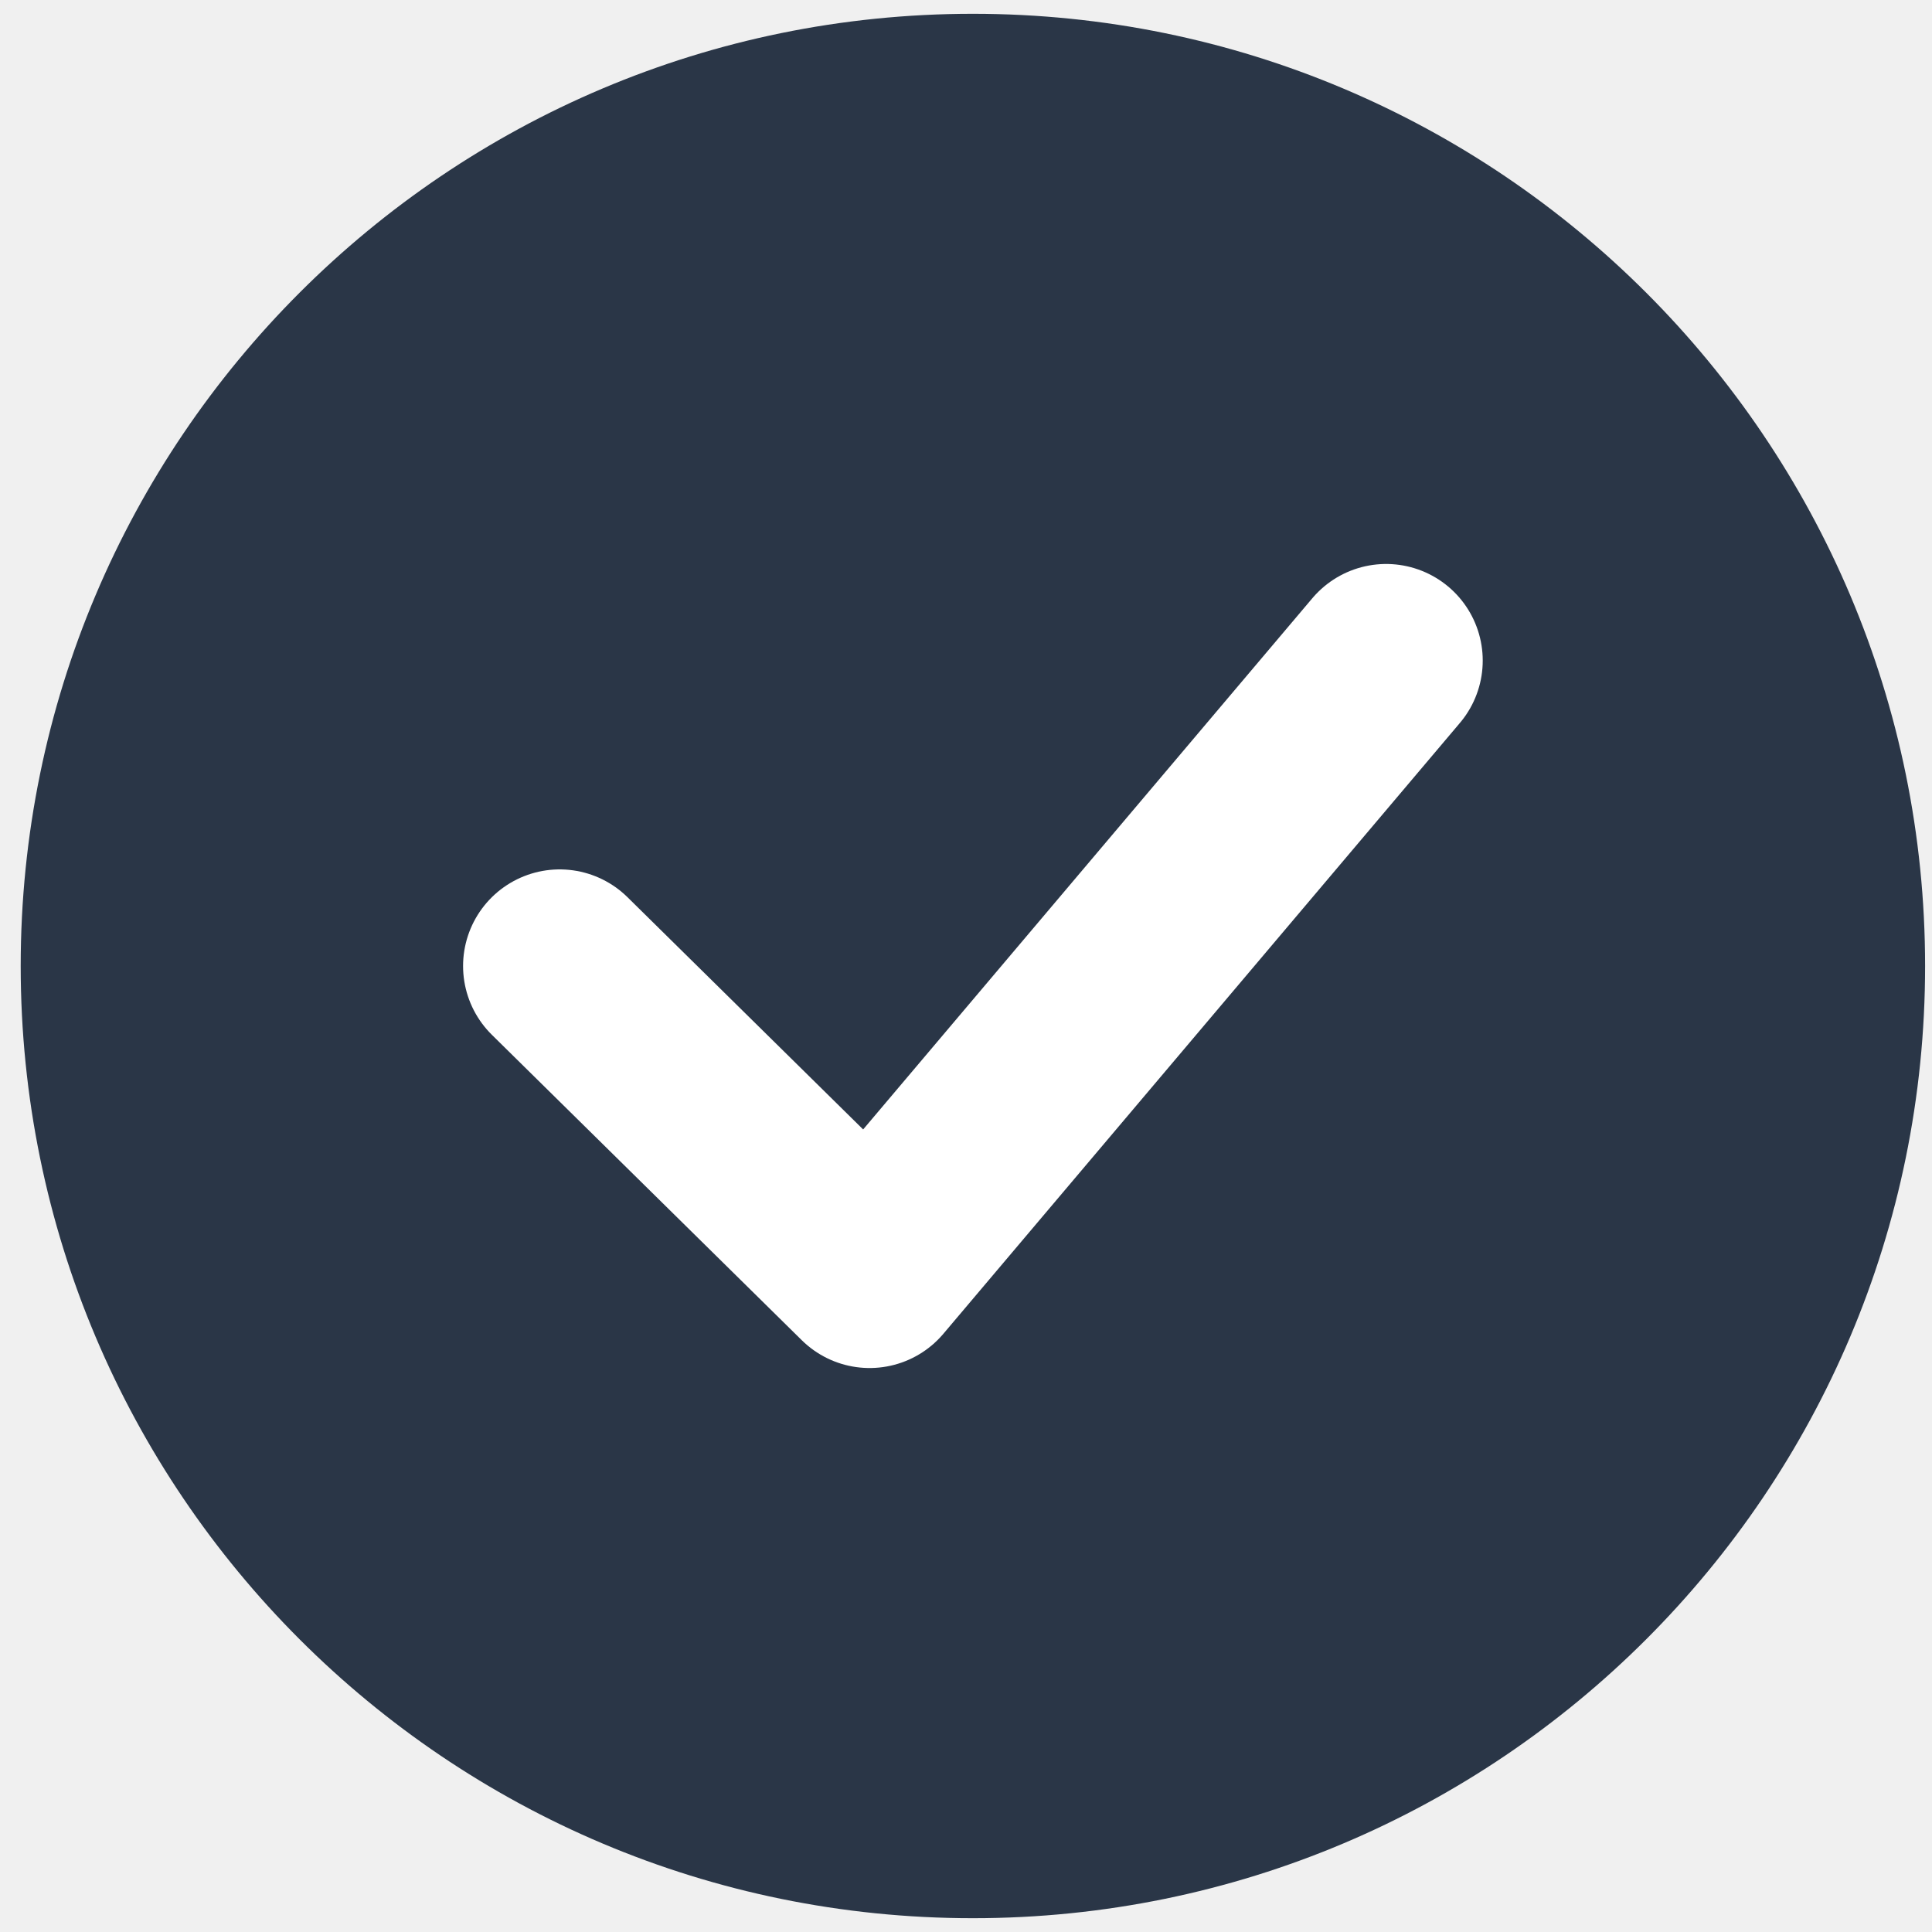
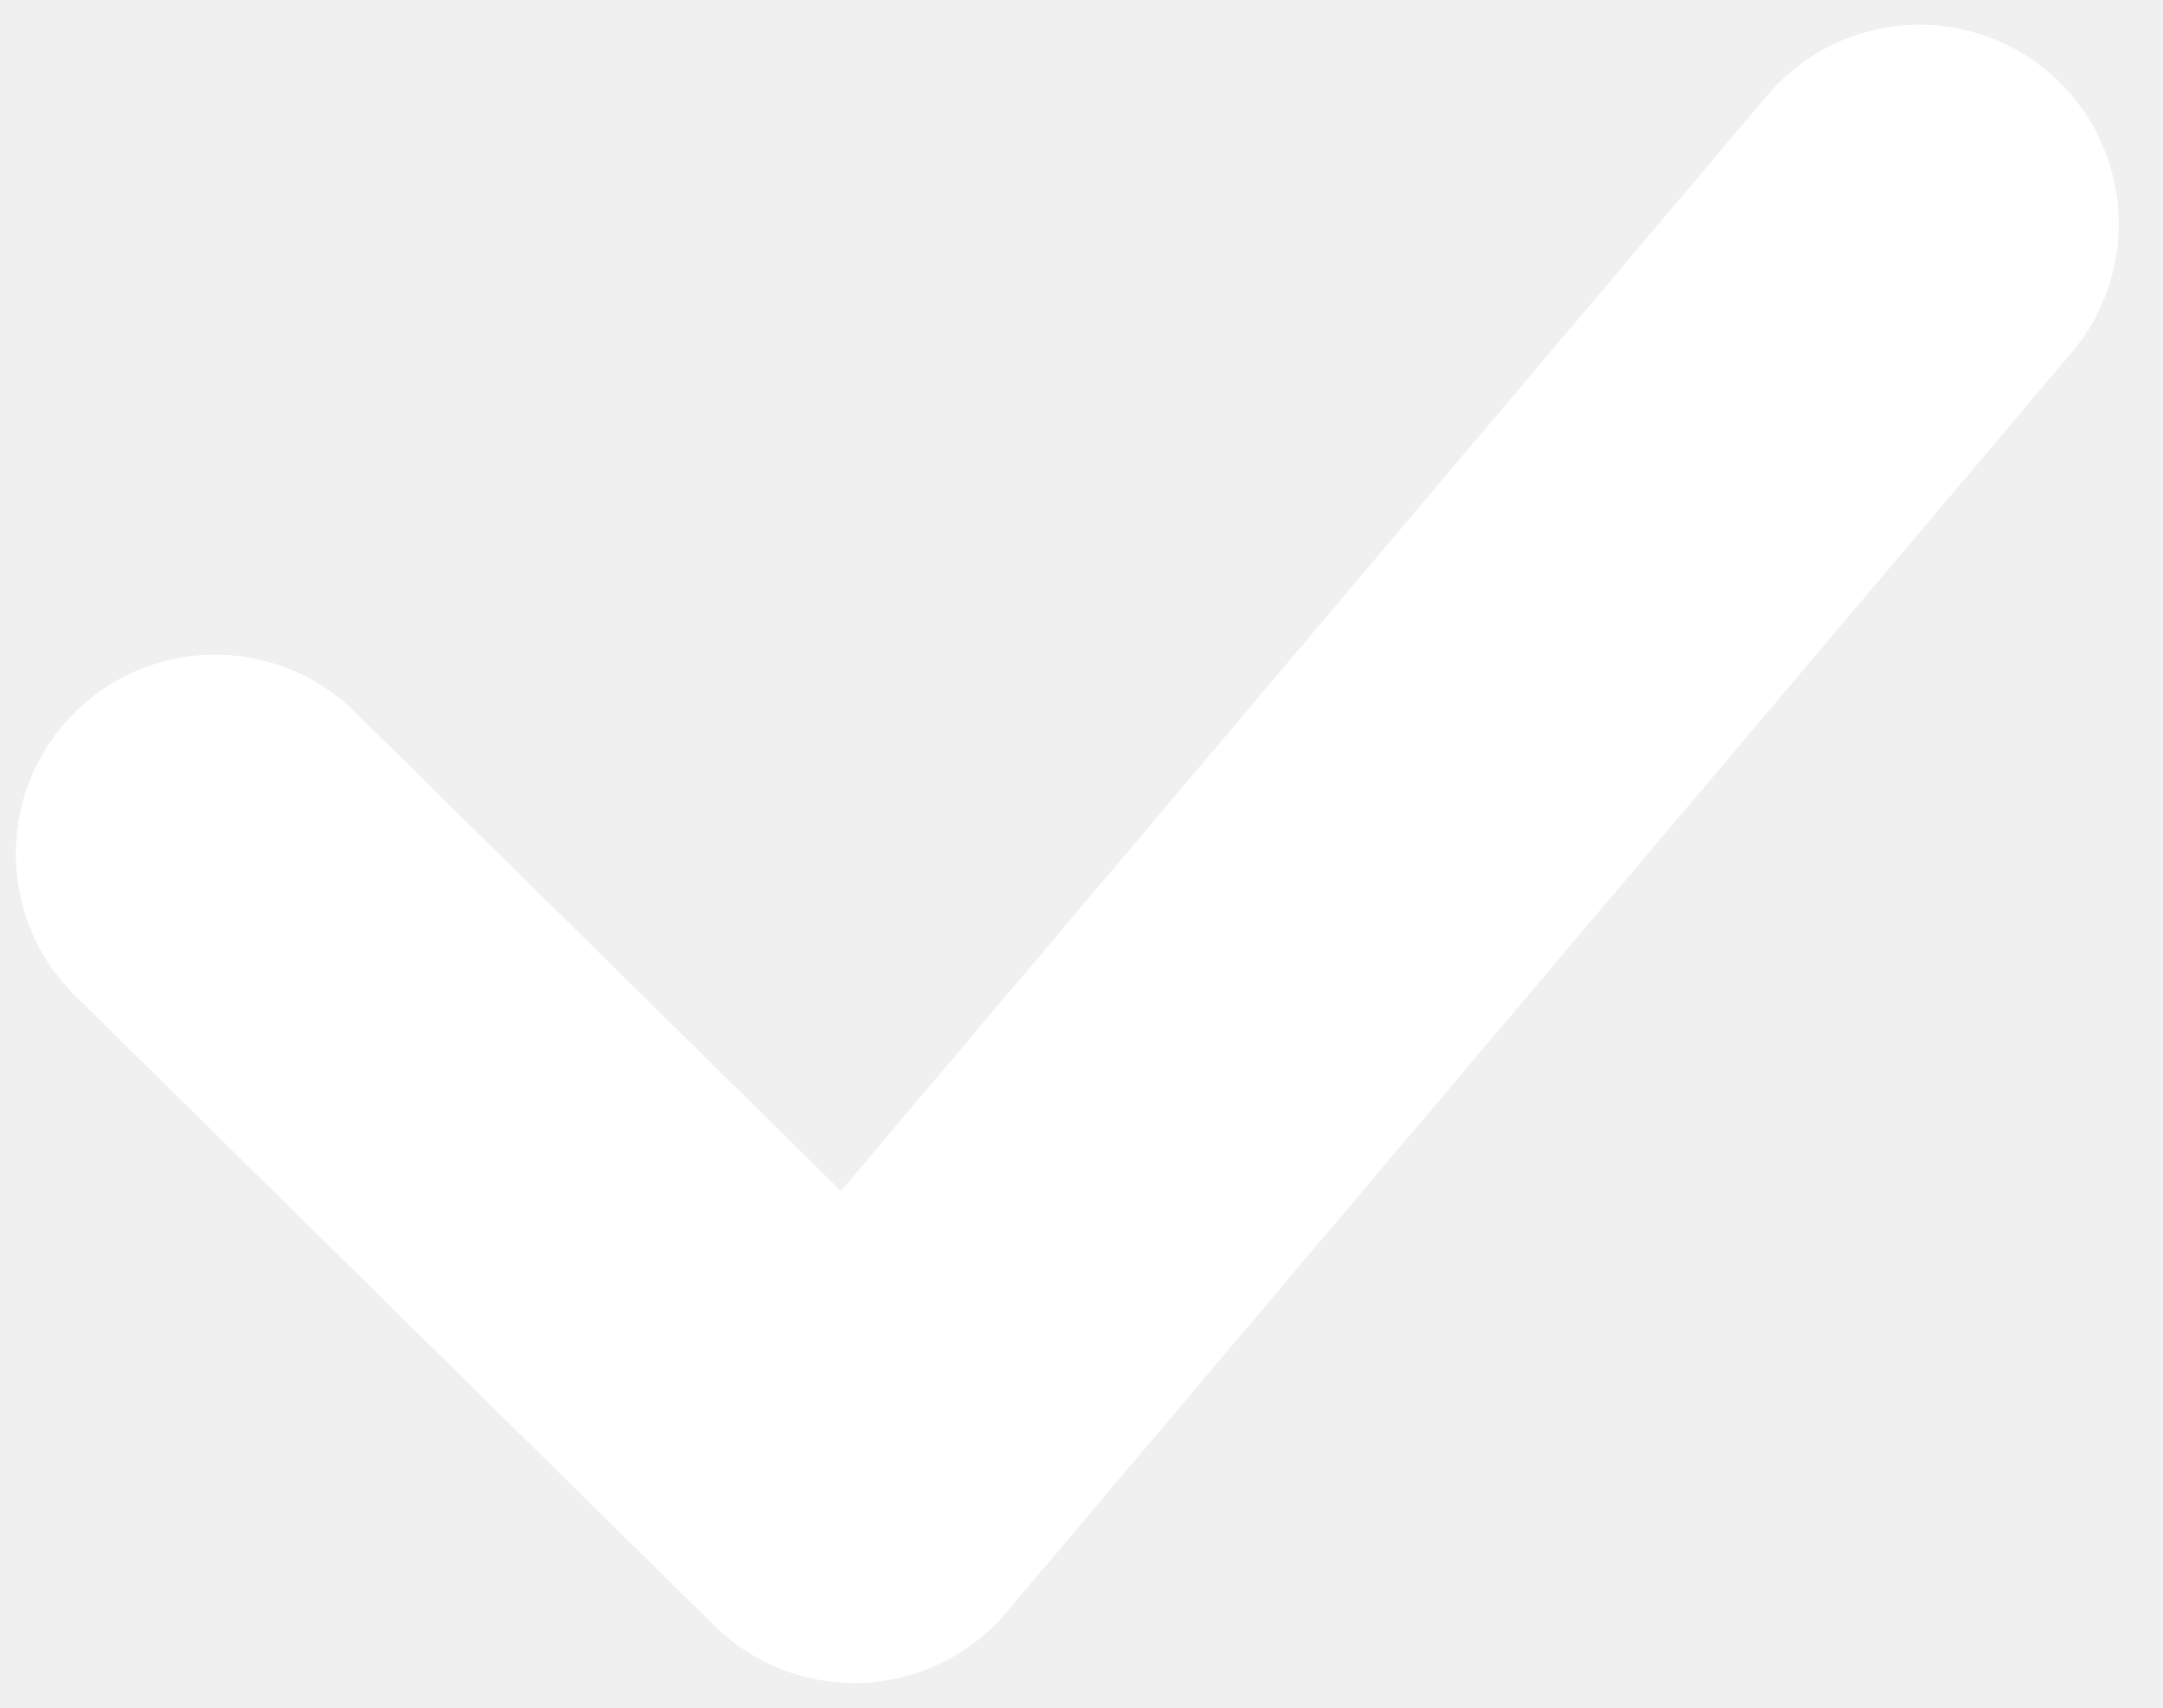
- <svg xmlns="http://www.w3.org/2000/svg" width="70" height="70" viewBox="0 0 70 70" fill="none">
-   <circle cx="35.25" cy="35" r="34.5" fill="#2A3647" />
-   <path d="M20.278 35L31.507 46.066L50.222 23.934" stroke="white" stroke-width="7" stroke-linecap="round" stroke-linejoin="round" />
+ <svg xmlns="http://www.w3.org/2000/svg" width="38" height="30" viewBox="0 0 38 30" fill="none">
+   <path d="M3.778 15L15.007 26.066L33.722 3.934" stroke="white" stroke-width="7" stroke-linecap="round" stroke-linejoin="round" />
</svg>
